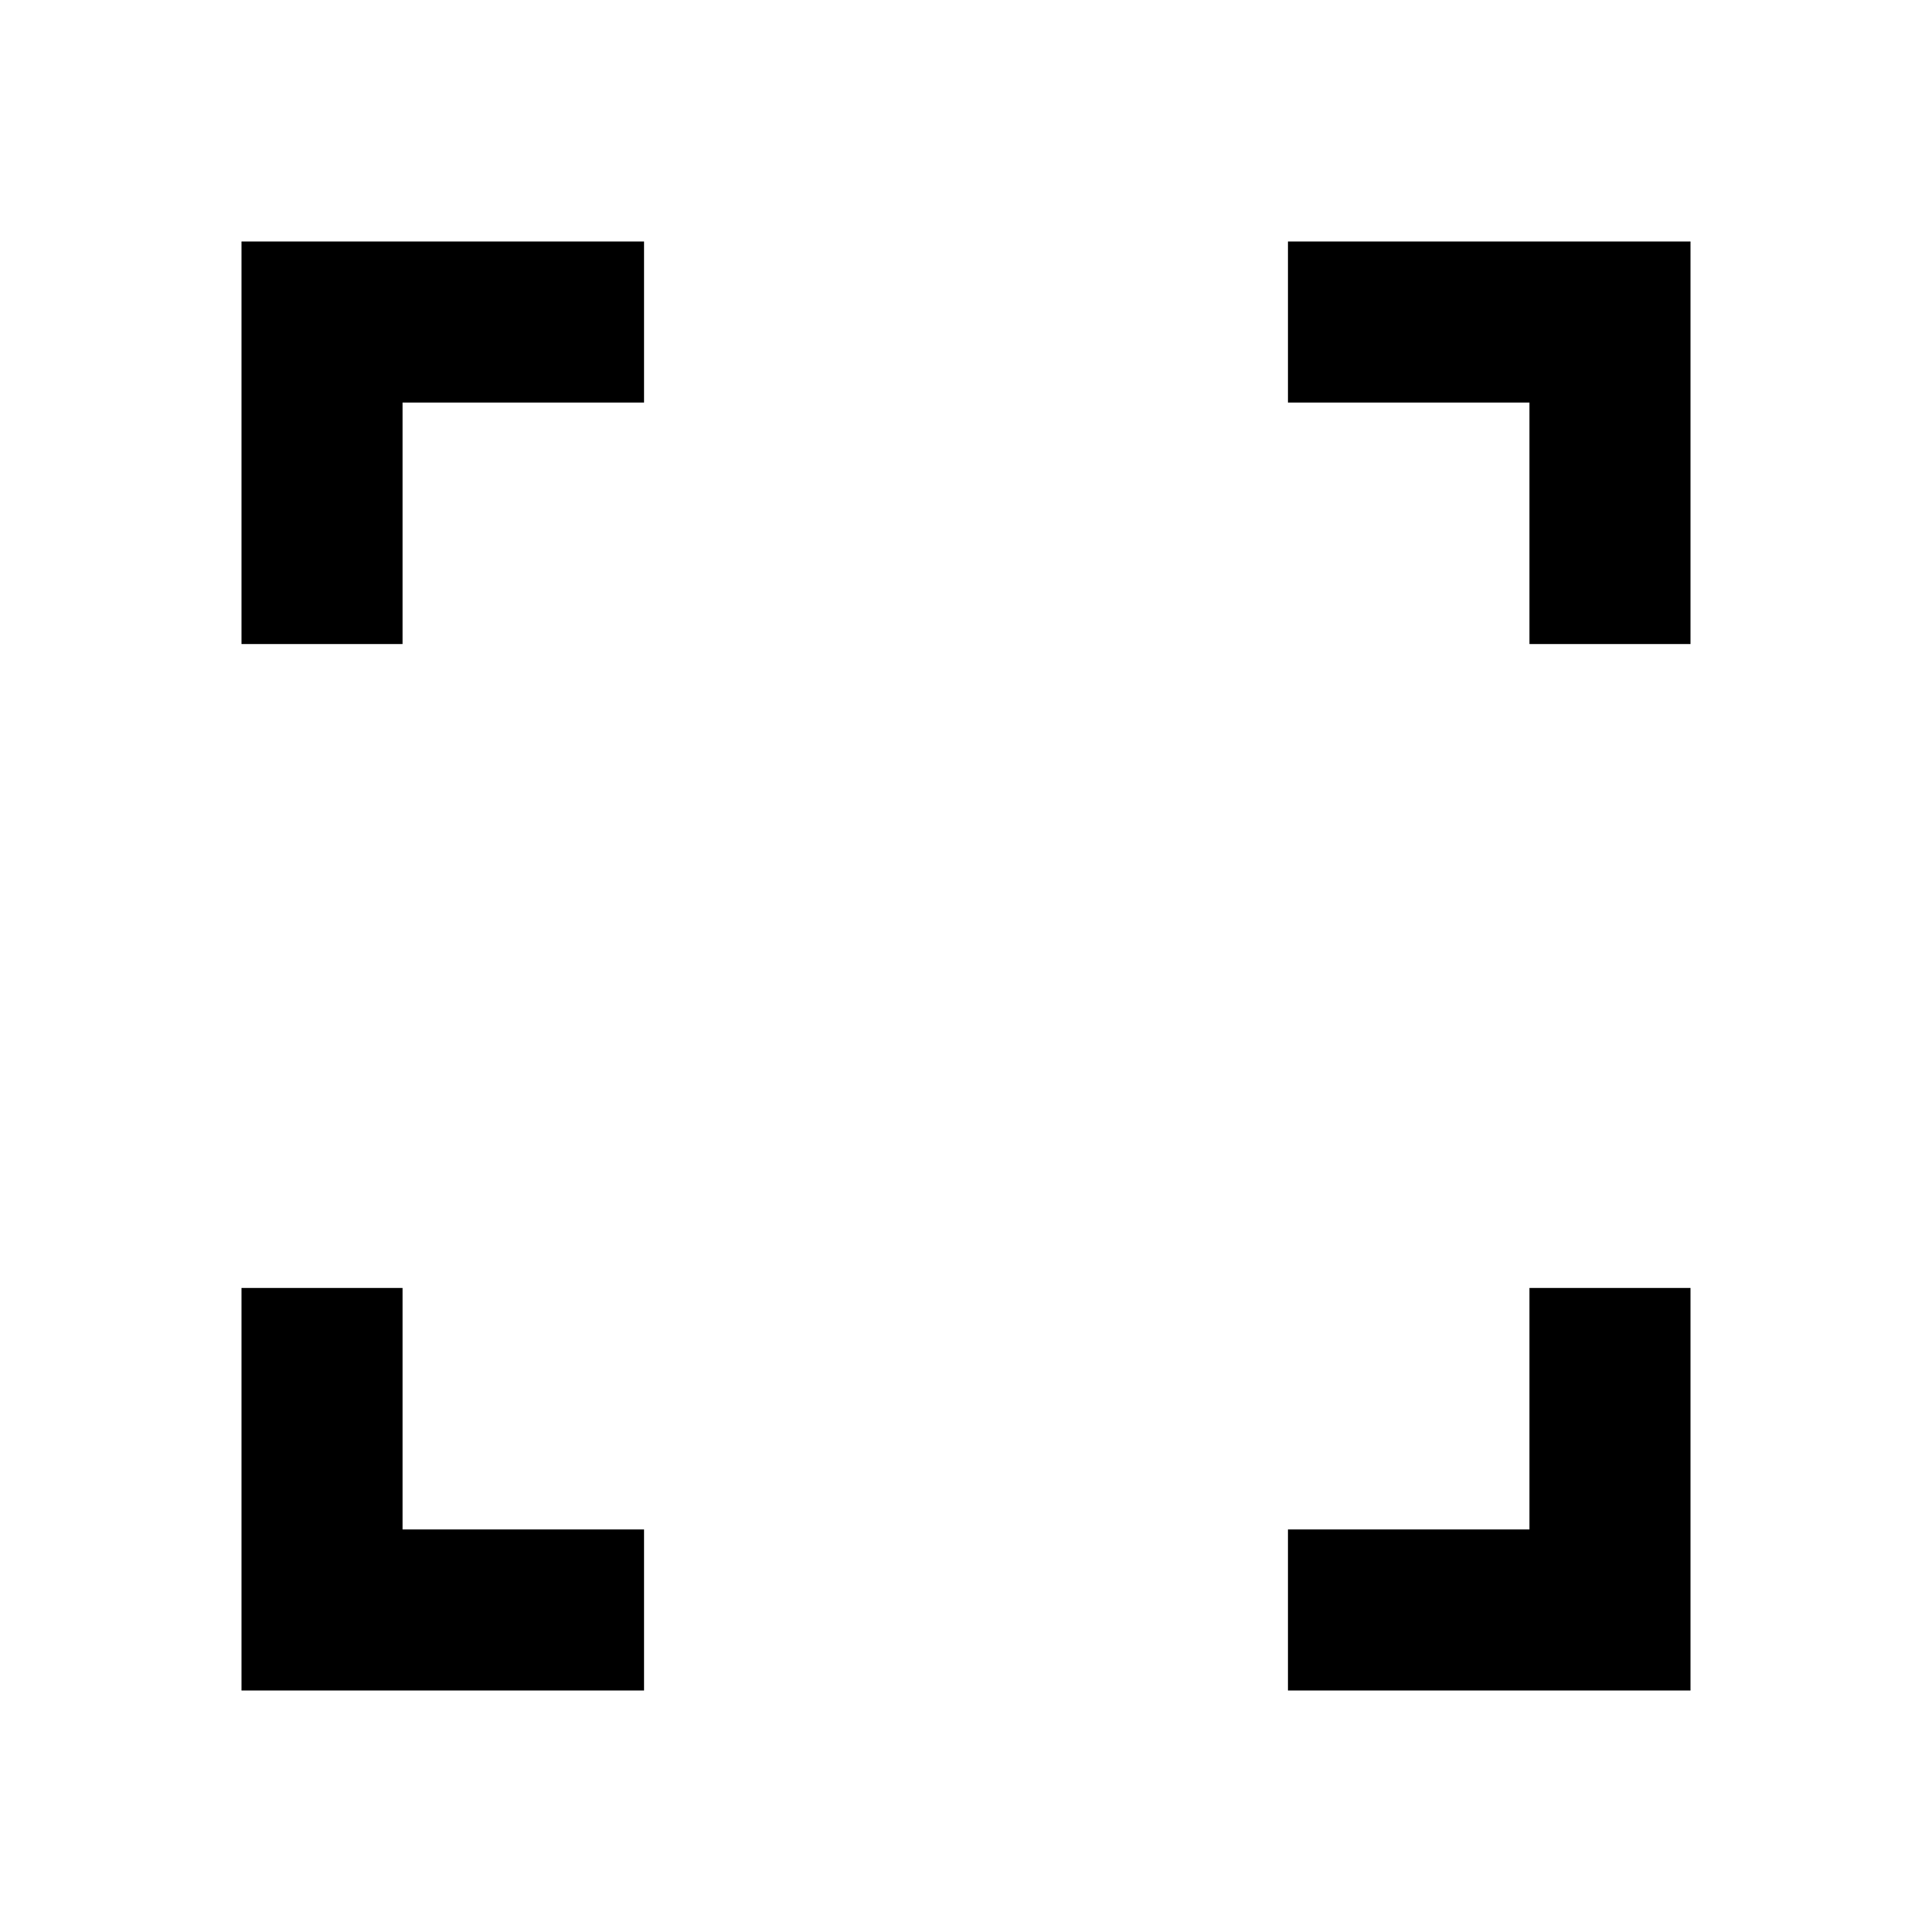
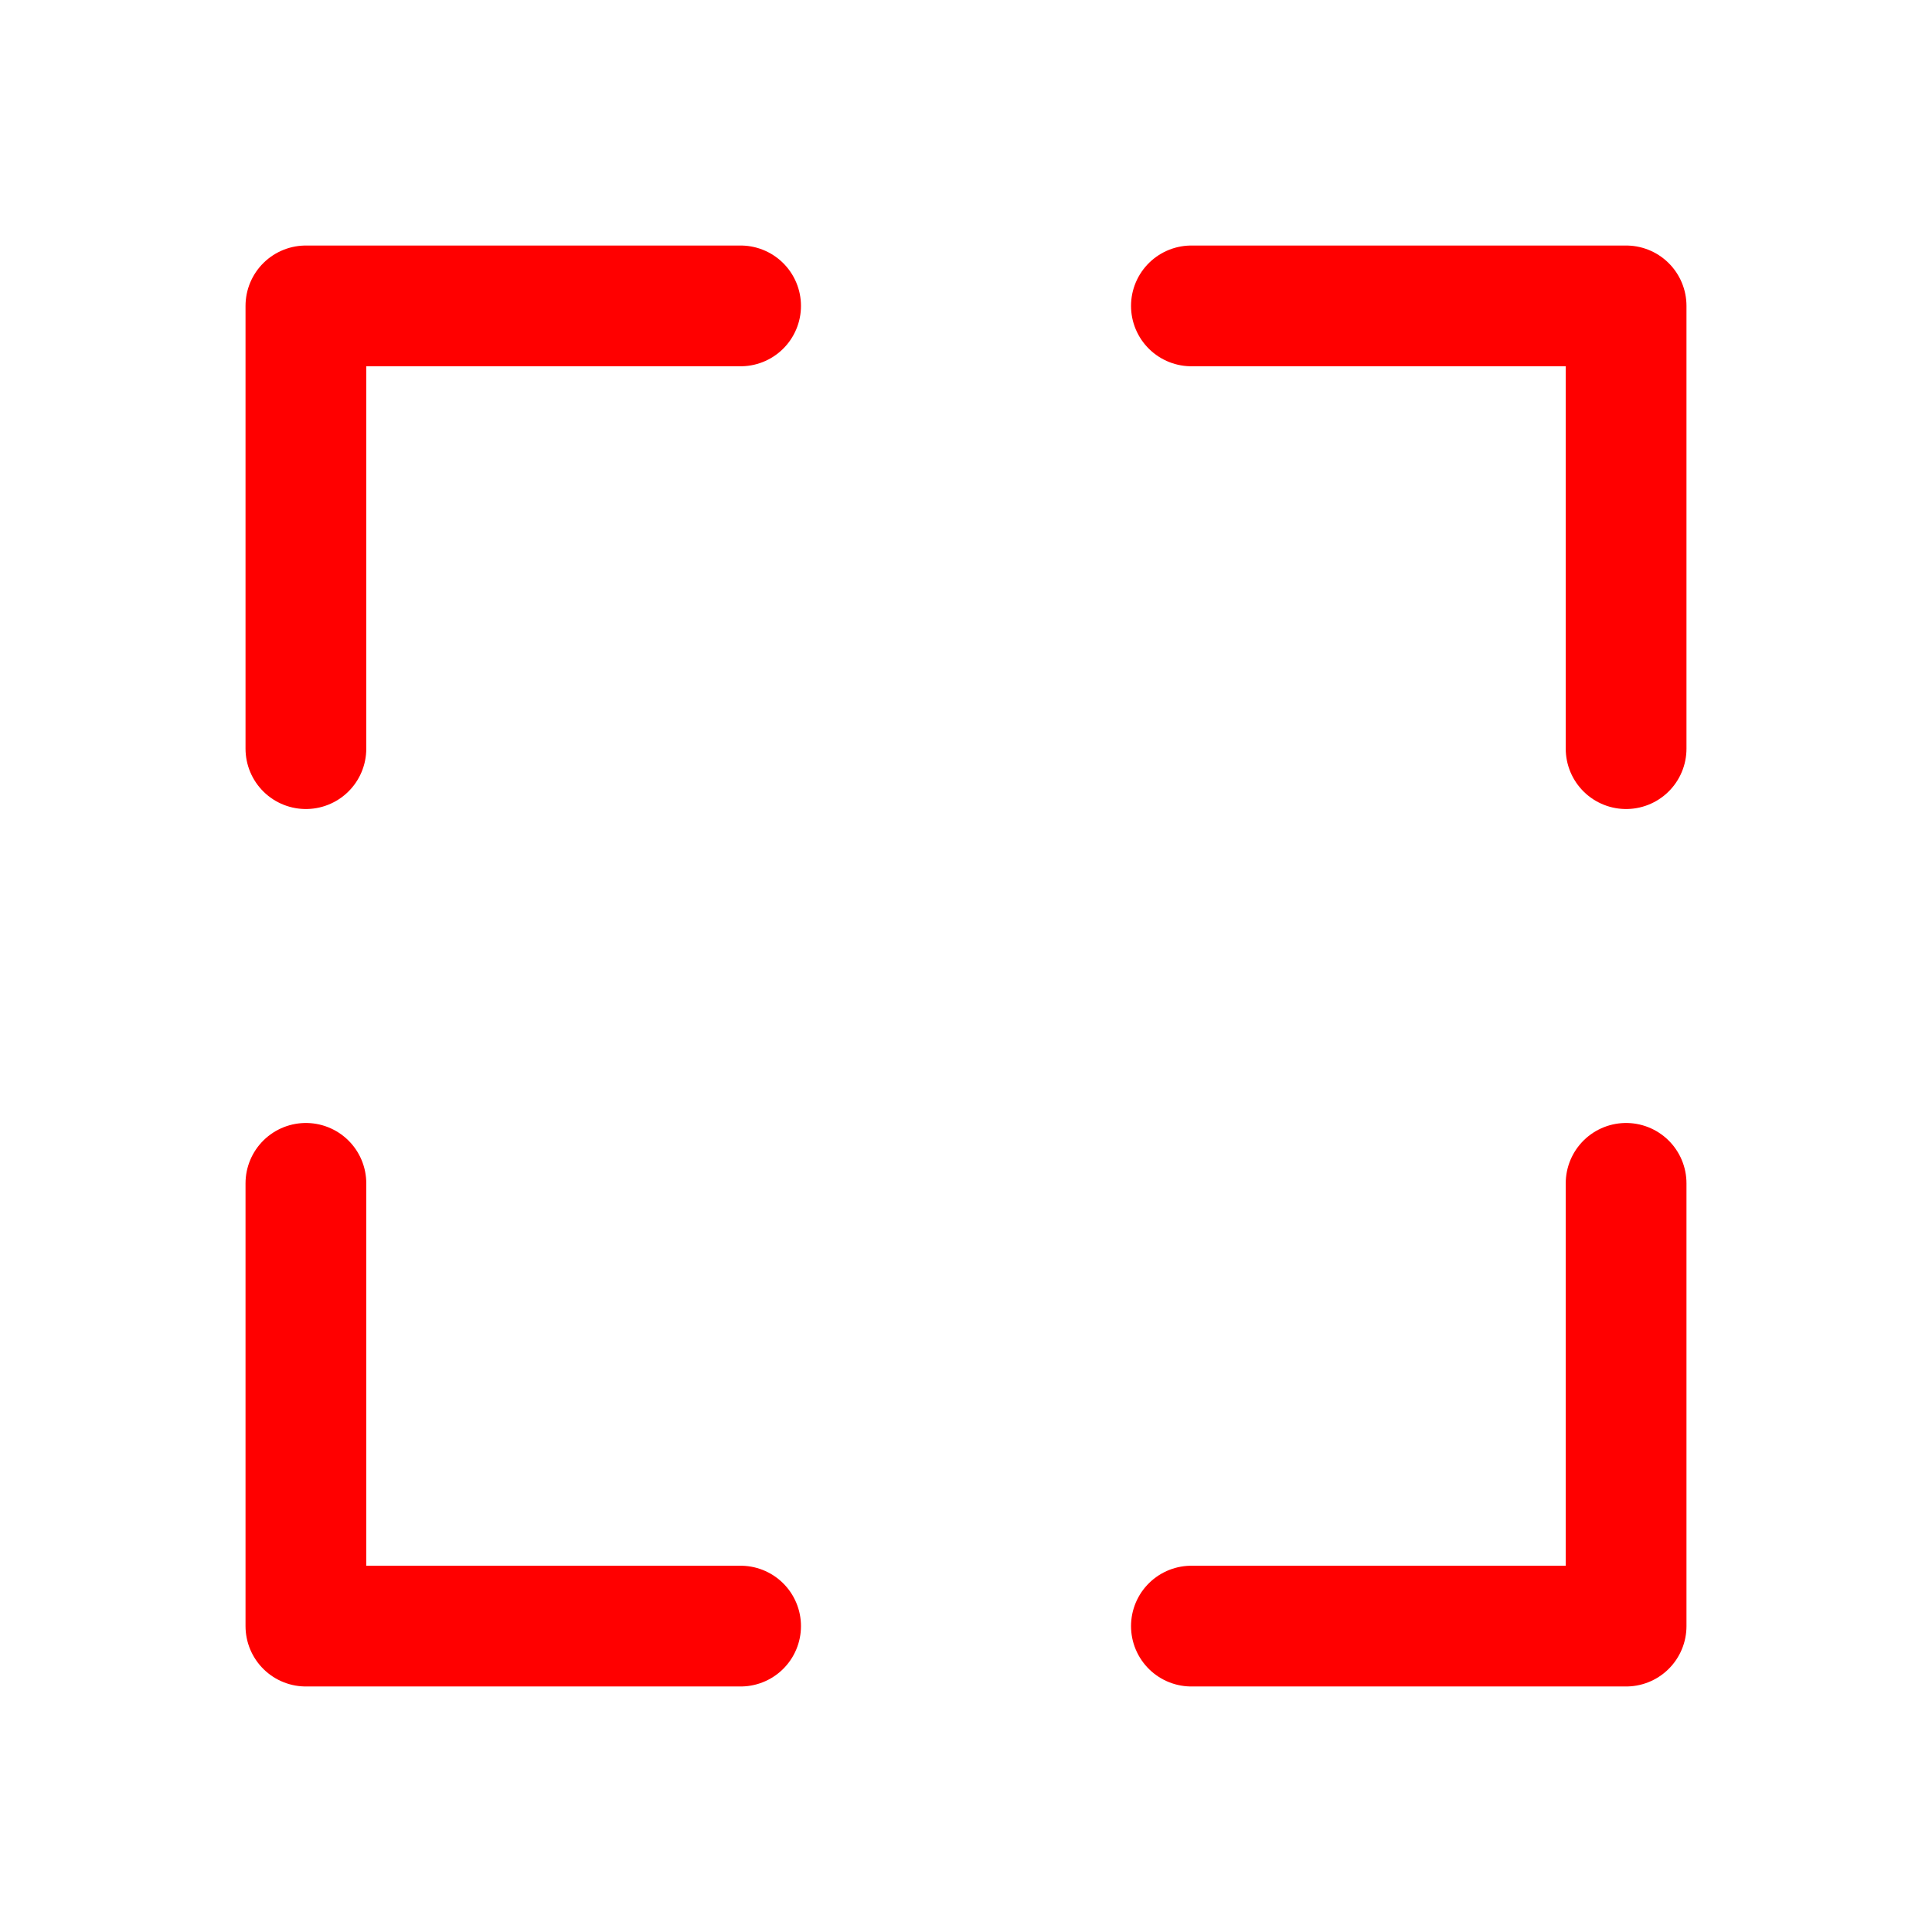
- <svg xmlns="http://www.w3.org/2000/svg" viewBox="0 -960 960 960" fill="currentColor">
-   <path d="M120-120v-200h80v120h120v80H120Zm520 0v-80h120v-120h80v200H640ZM120-640v-200h200v80H200v120h-80Zm640 0v-120H640v-80h200v200h-80Z" />
+ <svg xmlns="http://www.w3.org/2000/svg" id="Ebene_1" width="24" height="24" version="1.1" viewBox="0 0 24 24">
+   <polyline points="3.8 9.3 3.8 3.8 9.2 3.8" fill="none" stroke="red" stroke-linecap="round" stroke-linejoin="round" stroke-width="1.5" />
+   <polyline points="9.2 20.2 3.8 20.2 3.8 14.7" fill="none" stroke="red" stroke-linecap="round" stroke-linejoin="round" stroke-width="1.5" />
+   <polyline points="20.2 14.7 20.2 20.2 14.8 20.2" fill="none" stroke="red" stroke-linecap="round" stroke-linejoin="round" stroke-width="1.5" />
+   <polyline points="14.8 3.8 20.2 3.8 20.2 9.3" fill="none" stroke="red" stroke-linecap="round" stroke-linejoin="round" stroke-width="1.5" />
</svg>
